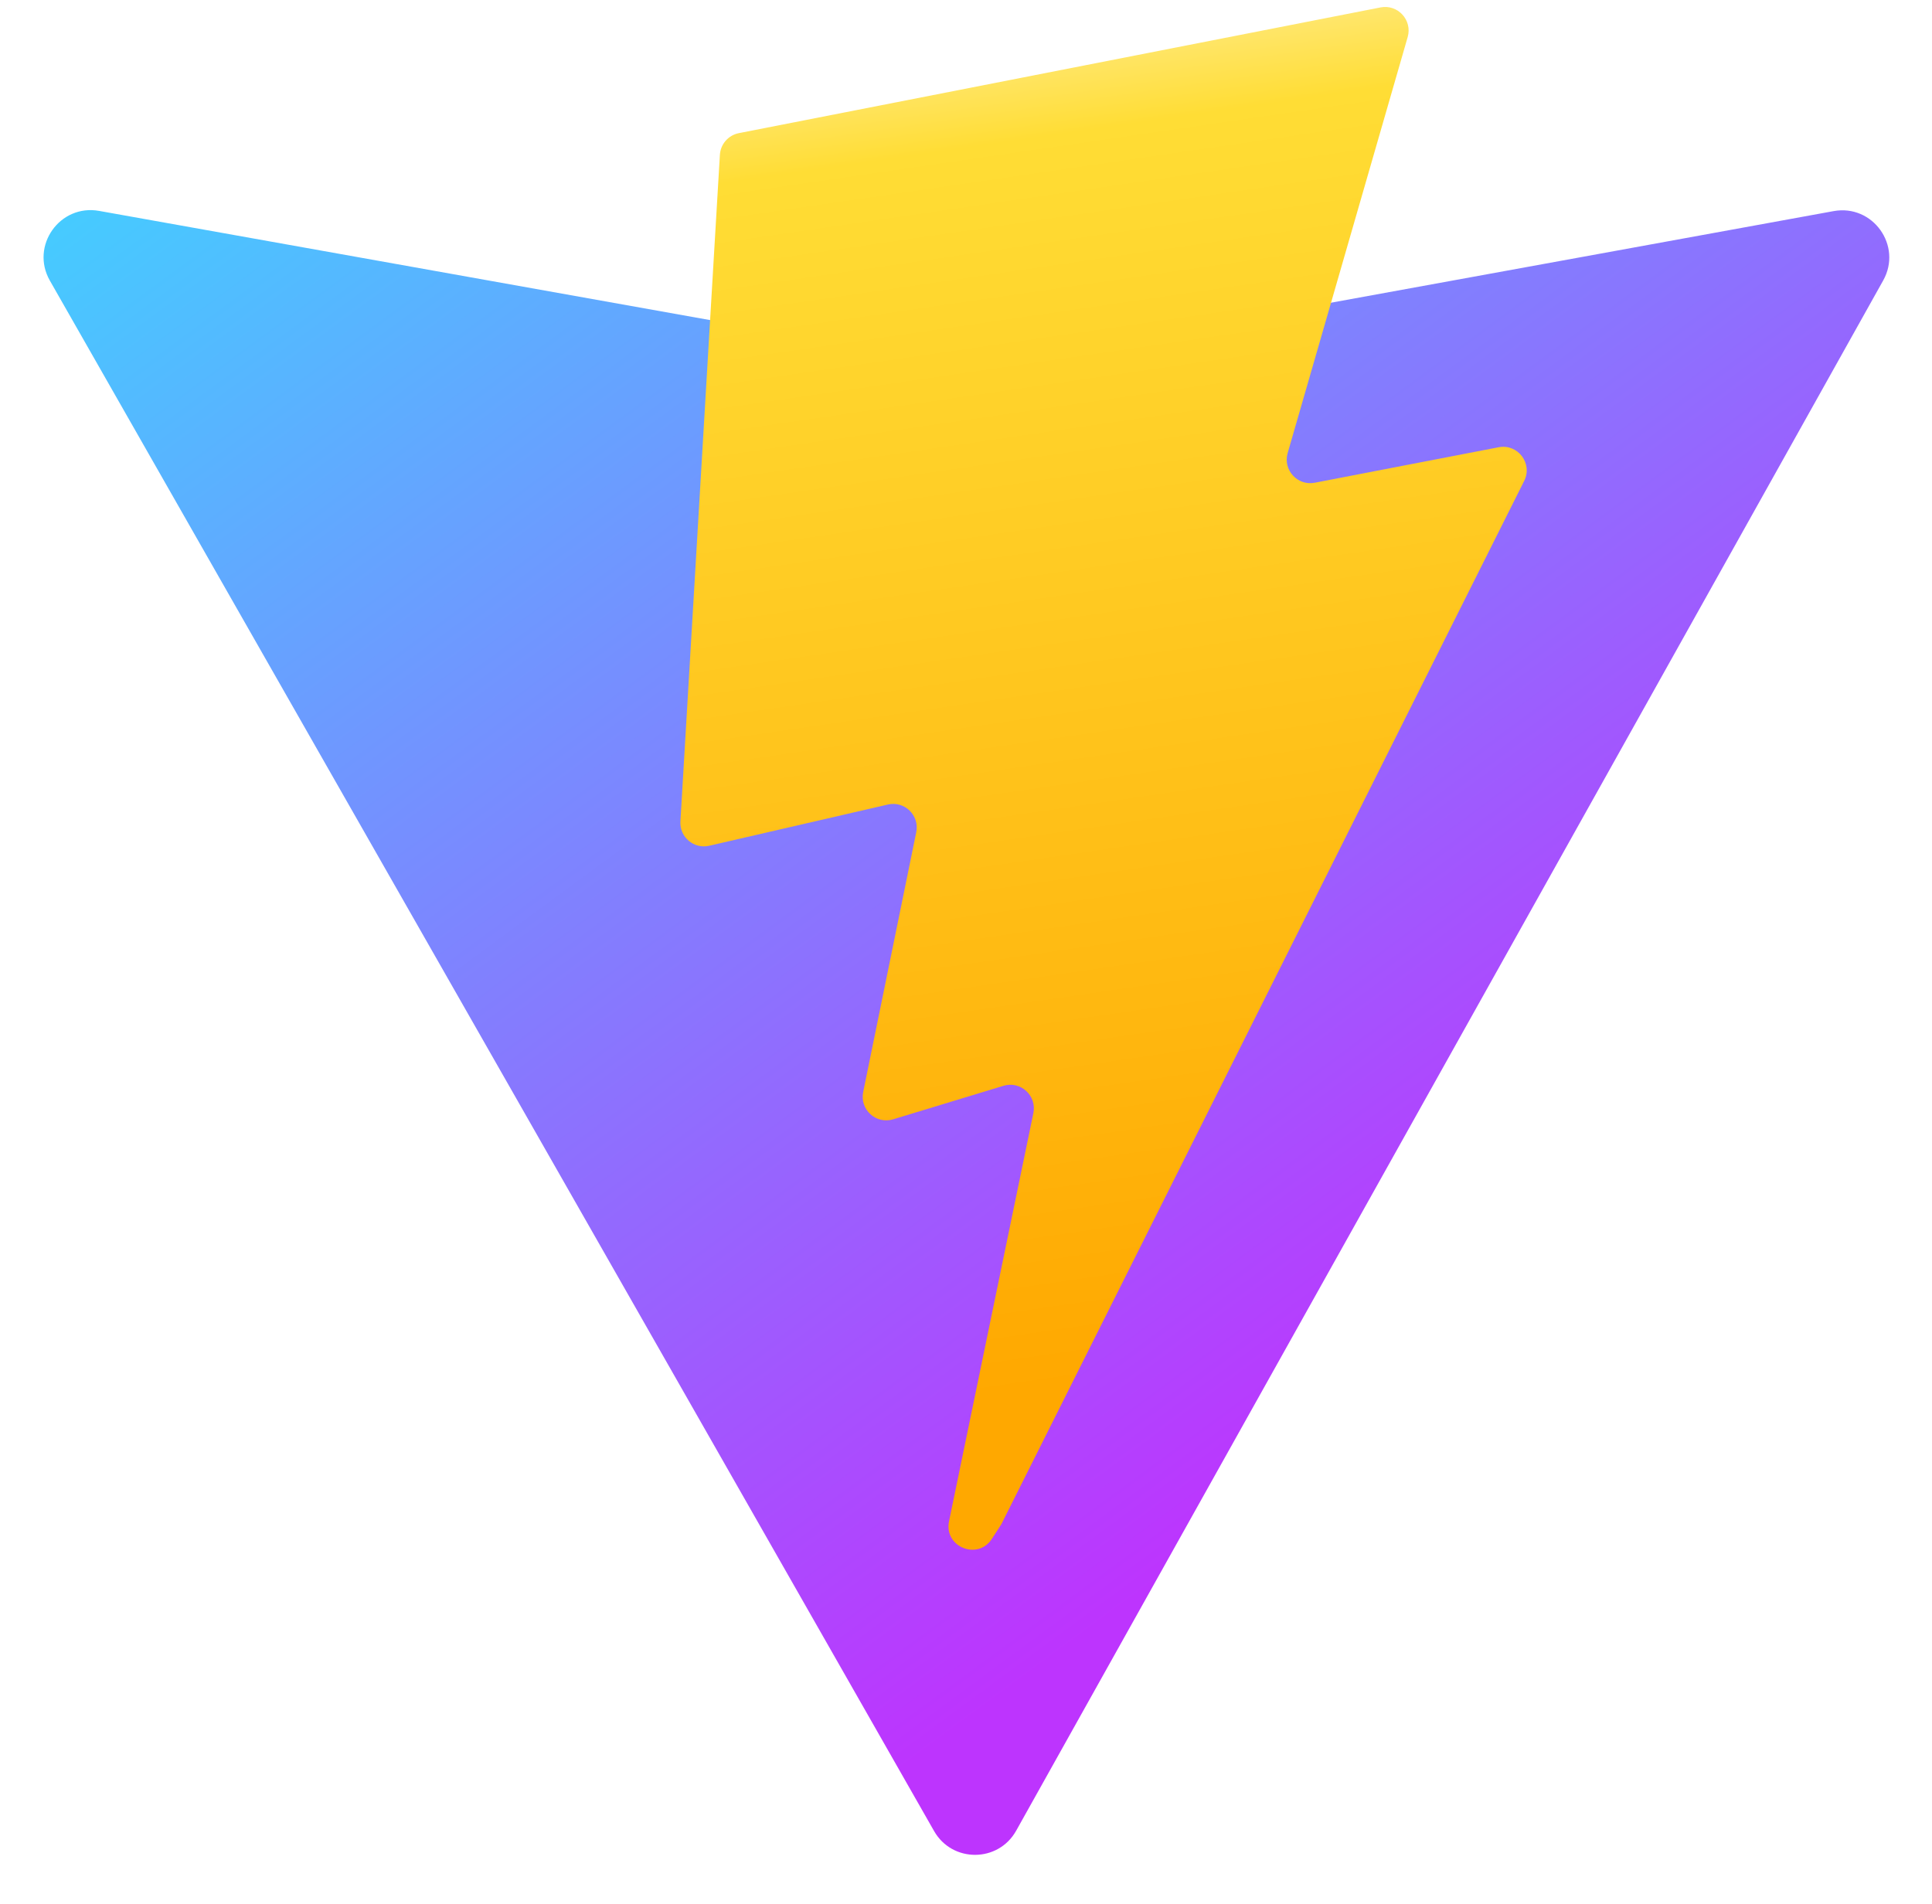
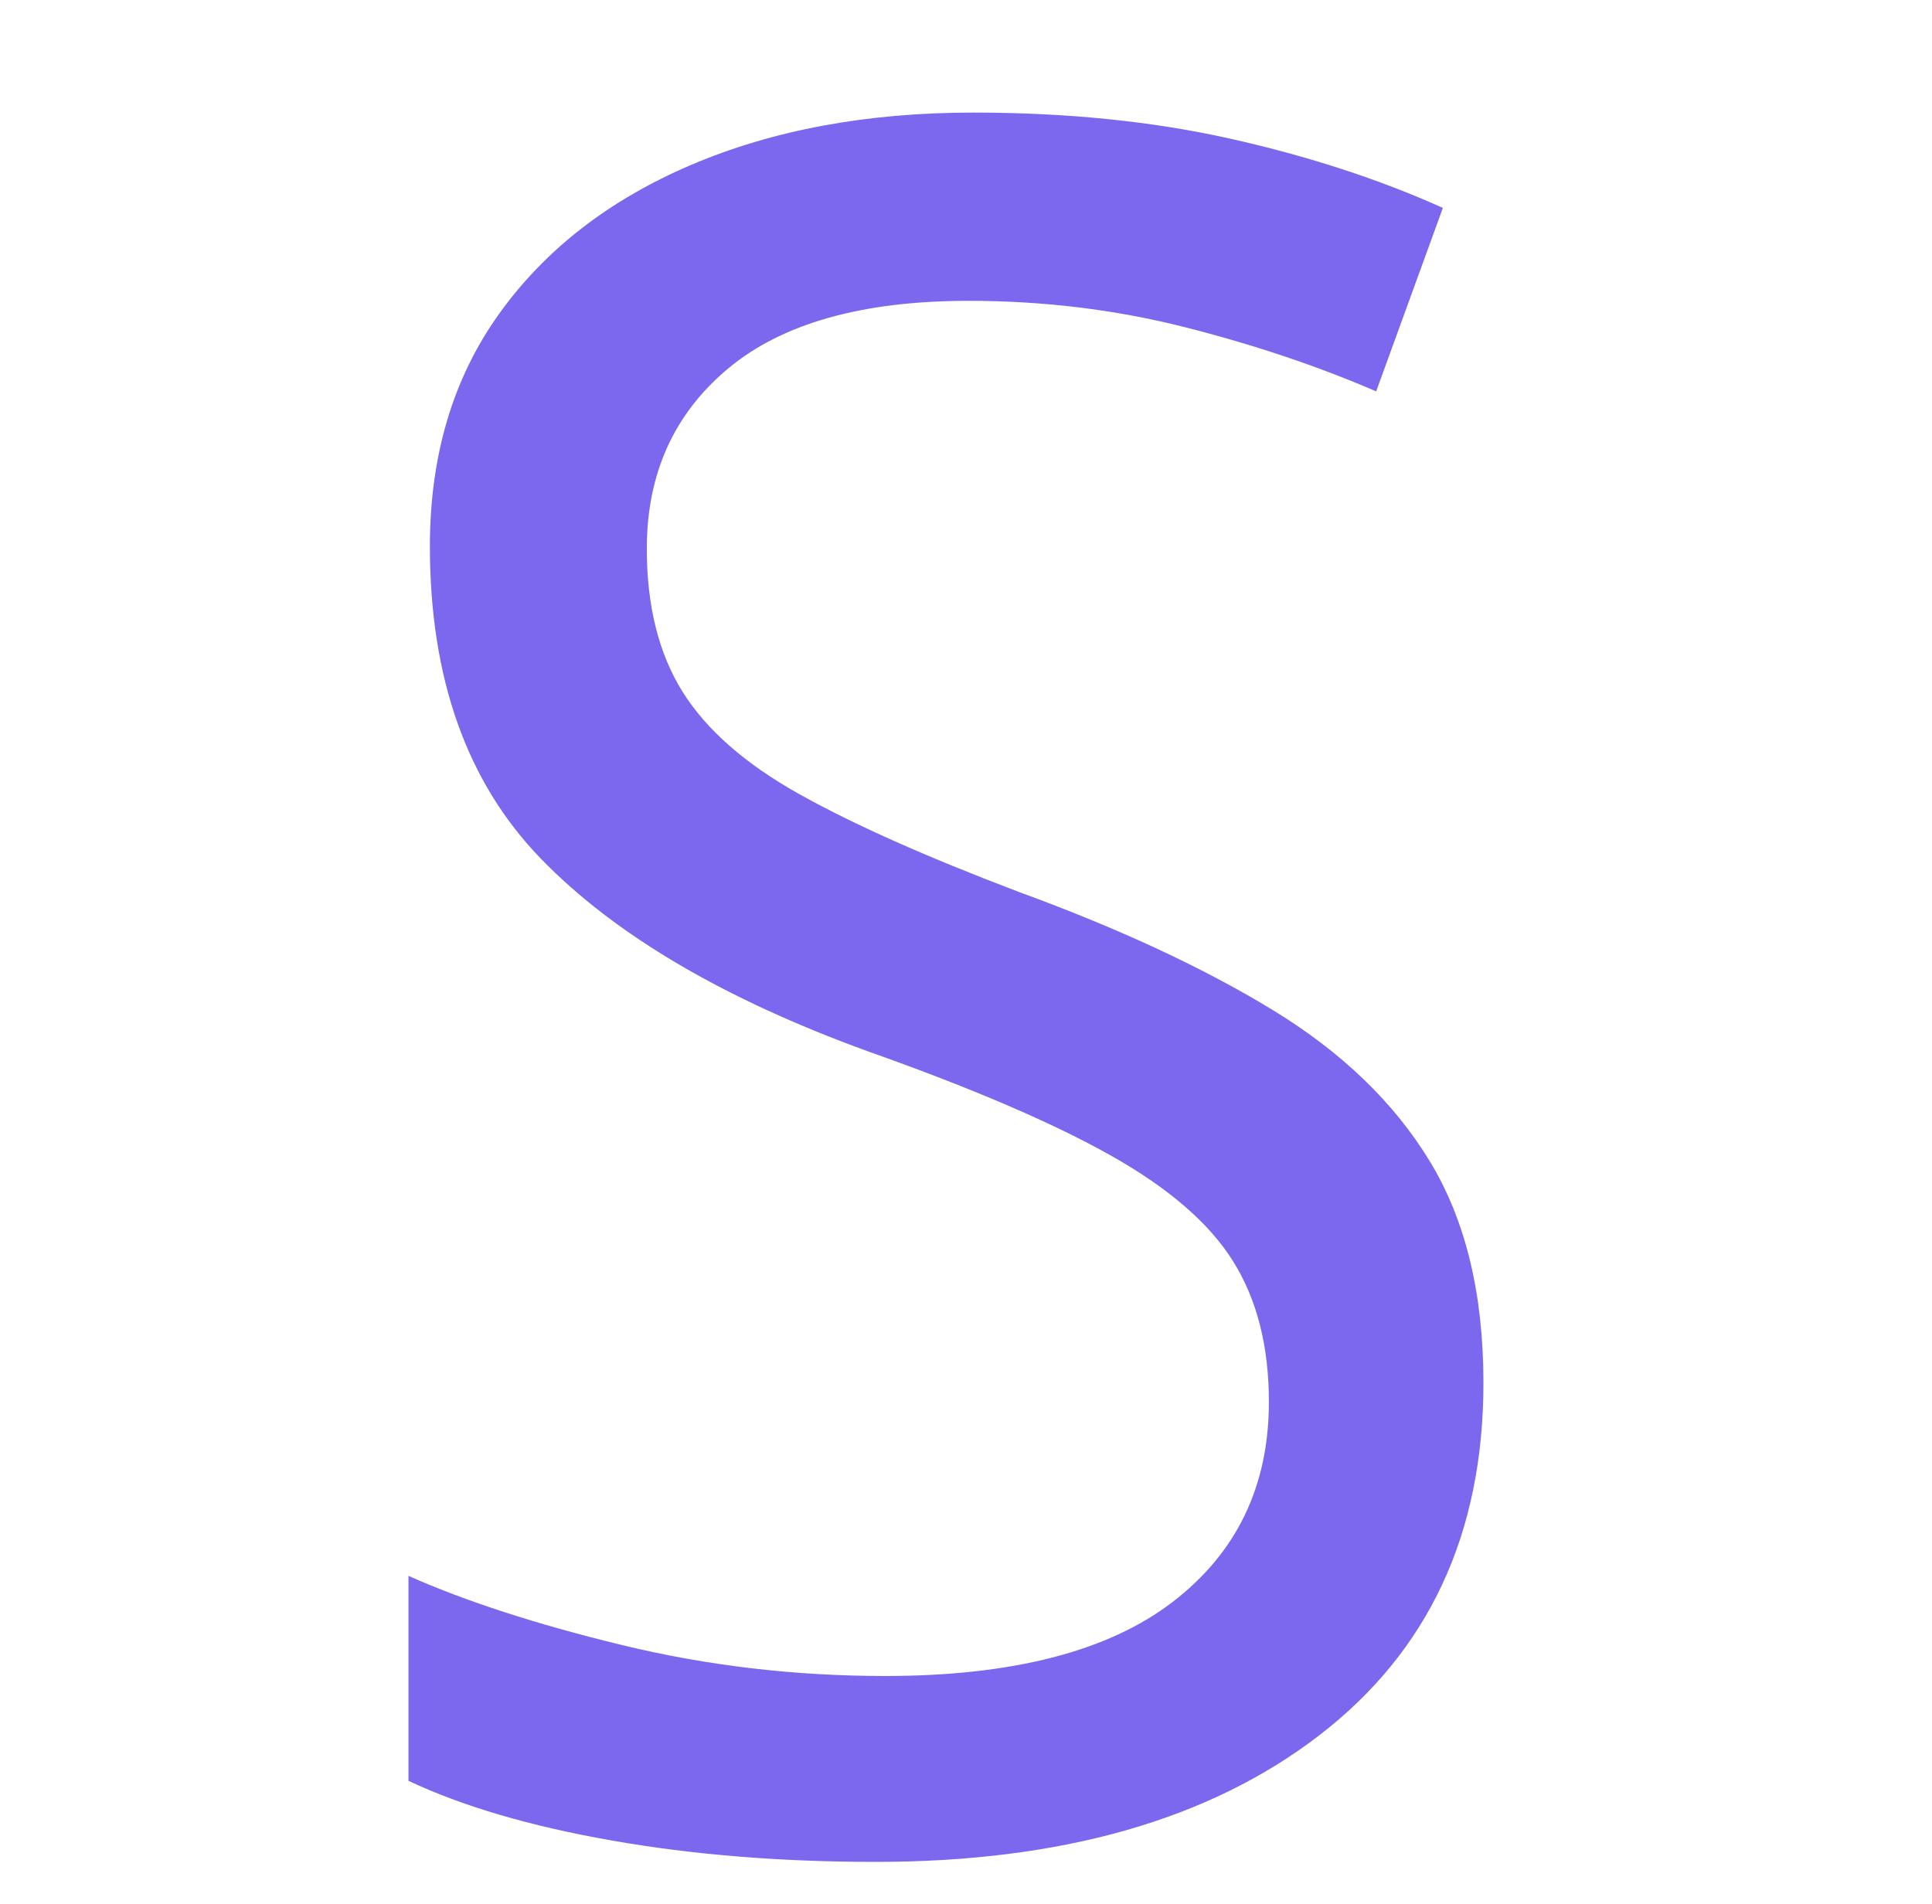
- <svg xmlns="http://www.w3.org/2000/svg" width="410" height="404" viewBox="0 0 410 404" fill="none">
-   <path d="M399.641 59.525L215.643 388.545C211.844 395.338 202.084 395.378 198.228 388.618L10.582 59.556C6.381 52.19 12.68 43.267 21.028 44.759L205.223 77.682C206.398 77.892 207.601 77.89 208.776 77.676L389.119 44.806C397.439 43.289 403.768 52.143 399.641 59.525Z" fill="url(#paint0_linear)" />
-   <path d="M292.965 1.574L156.801 28.255C154.563 28.694 152.906 30.59 152.771 32.866L144.395 174.33C144.198 177.662 147.258 180.248 150.51 179.498L188.42 170.749C191.967 169.931 195.172 173.055 194.443 176.622L183.18 231.775C182.422 235.487 185.907 238.661 189.532 237.56L212.947 230.446C216.577 229.344 220.065 232.527 219.297 236.242L201.398 322.875C200.278 328.294 207.486 331.249 210.492 326.603L212.5 323.5L323.454 102.072C325.312 98.365 322.108 94.137 318.036 94.923L279.014 102.454C275.347 103.161 272.227 99.746 273.262 96.158L298.731 7.867C299.767 4.273 296.636 0.855 292.965 1.574Z" fill="url(#paint1_linear)" />
-   <defs>
-     <linearGradient id="paint0_linear" x1="6" y1="33" x2="235" y2="344" gradientUnits="userSpaceOnUse">
-       <stop stop-color="#41D1FF" />
-       <stop offset="1" stop-color="#BD34FE" />
-     </linearGradient>
-     <linearGradient id="paint1_linear" x1="194.651" y1="8.818" x2="236.076" y2="292.989" gradientUnits="userSpaceOnUse">
-       <stop stop-color="#FFEA83" />
-       <stop offset="0.083" stop-color="#FFDD35" />
-       <stop offset="1" stop-color="#FFA800" />
-     </linearGradient>
-   </defs>
+ <svg xmlns="http://www.w3.org/2000/svg" version="1.1" id="Calque_1" x="0px" y="0px" viewBox="0 0 410 404" style="enable-background:new 0 0 410 404;" xml:space="preserve">
+   <style type="text/css">
+ 	.st0{fill:#7B68EE;}
+ 	.st1{font-family:'Pattaya-Regular';}
+ 	.st2{font-size:505.817px;}
+ </style>
+   <text transform="matrix(1 0 0 1 60.8865 390.0957)" class="st0 st1 st2">S</text>
</svg>
